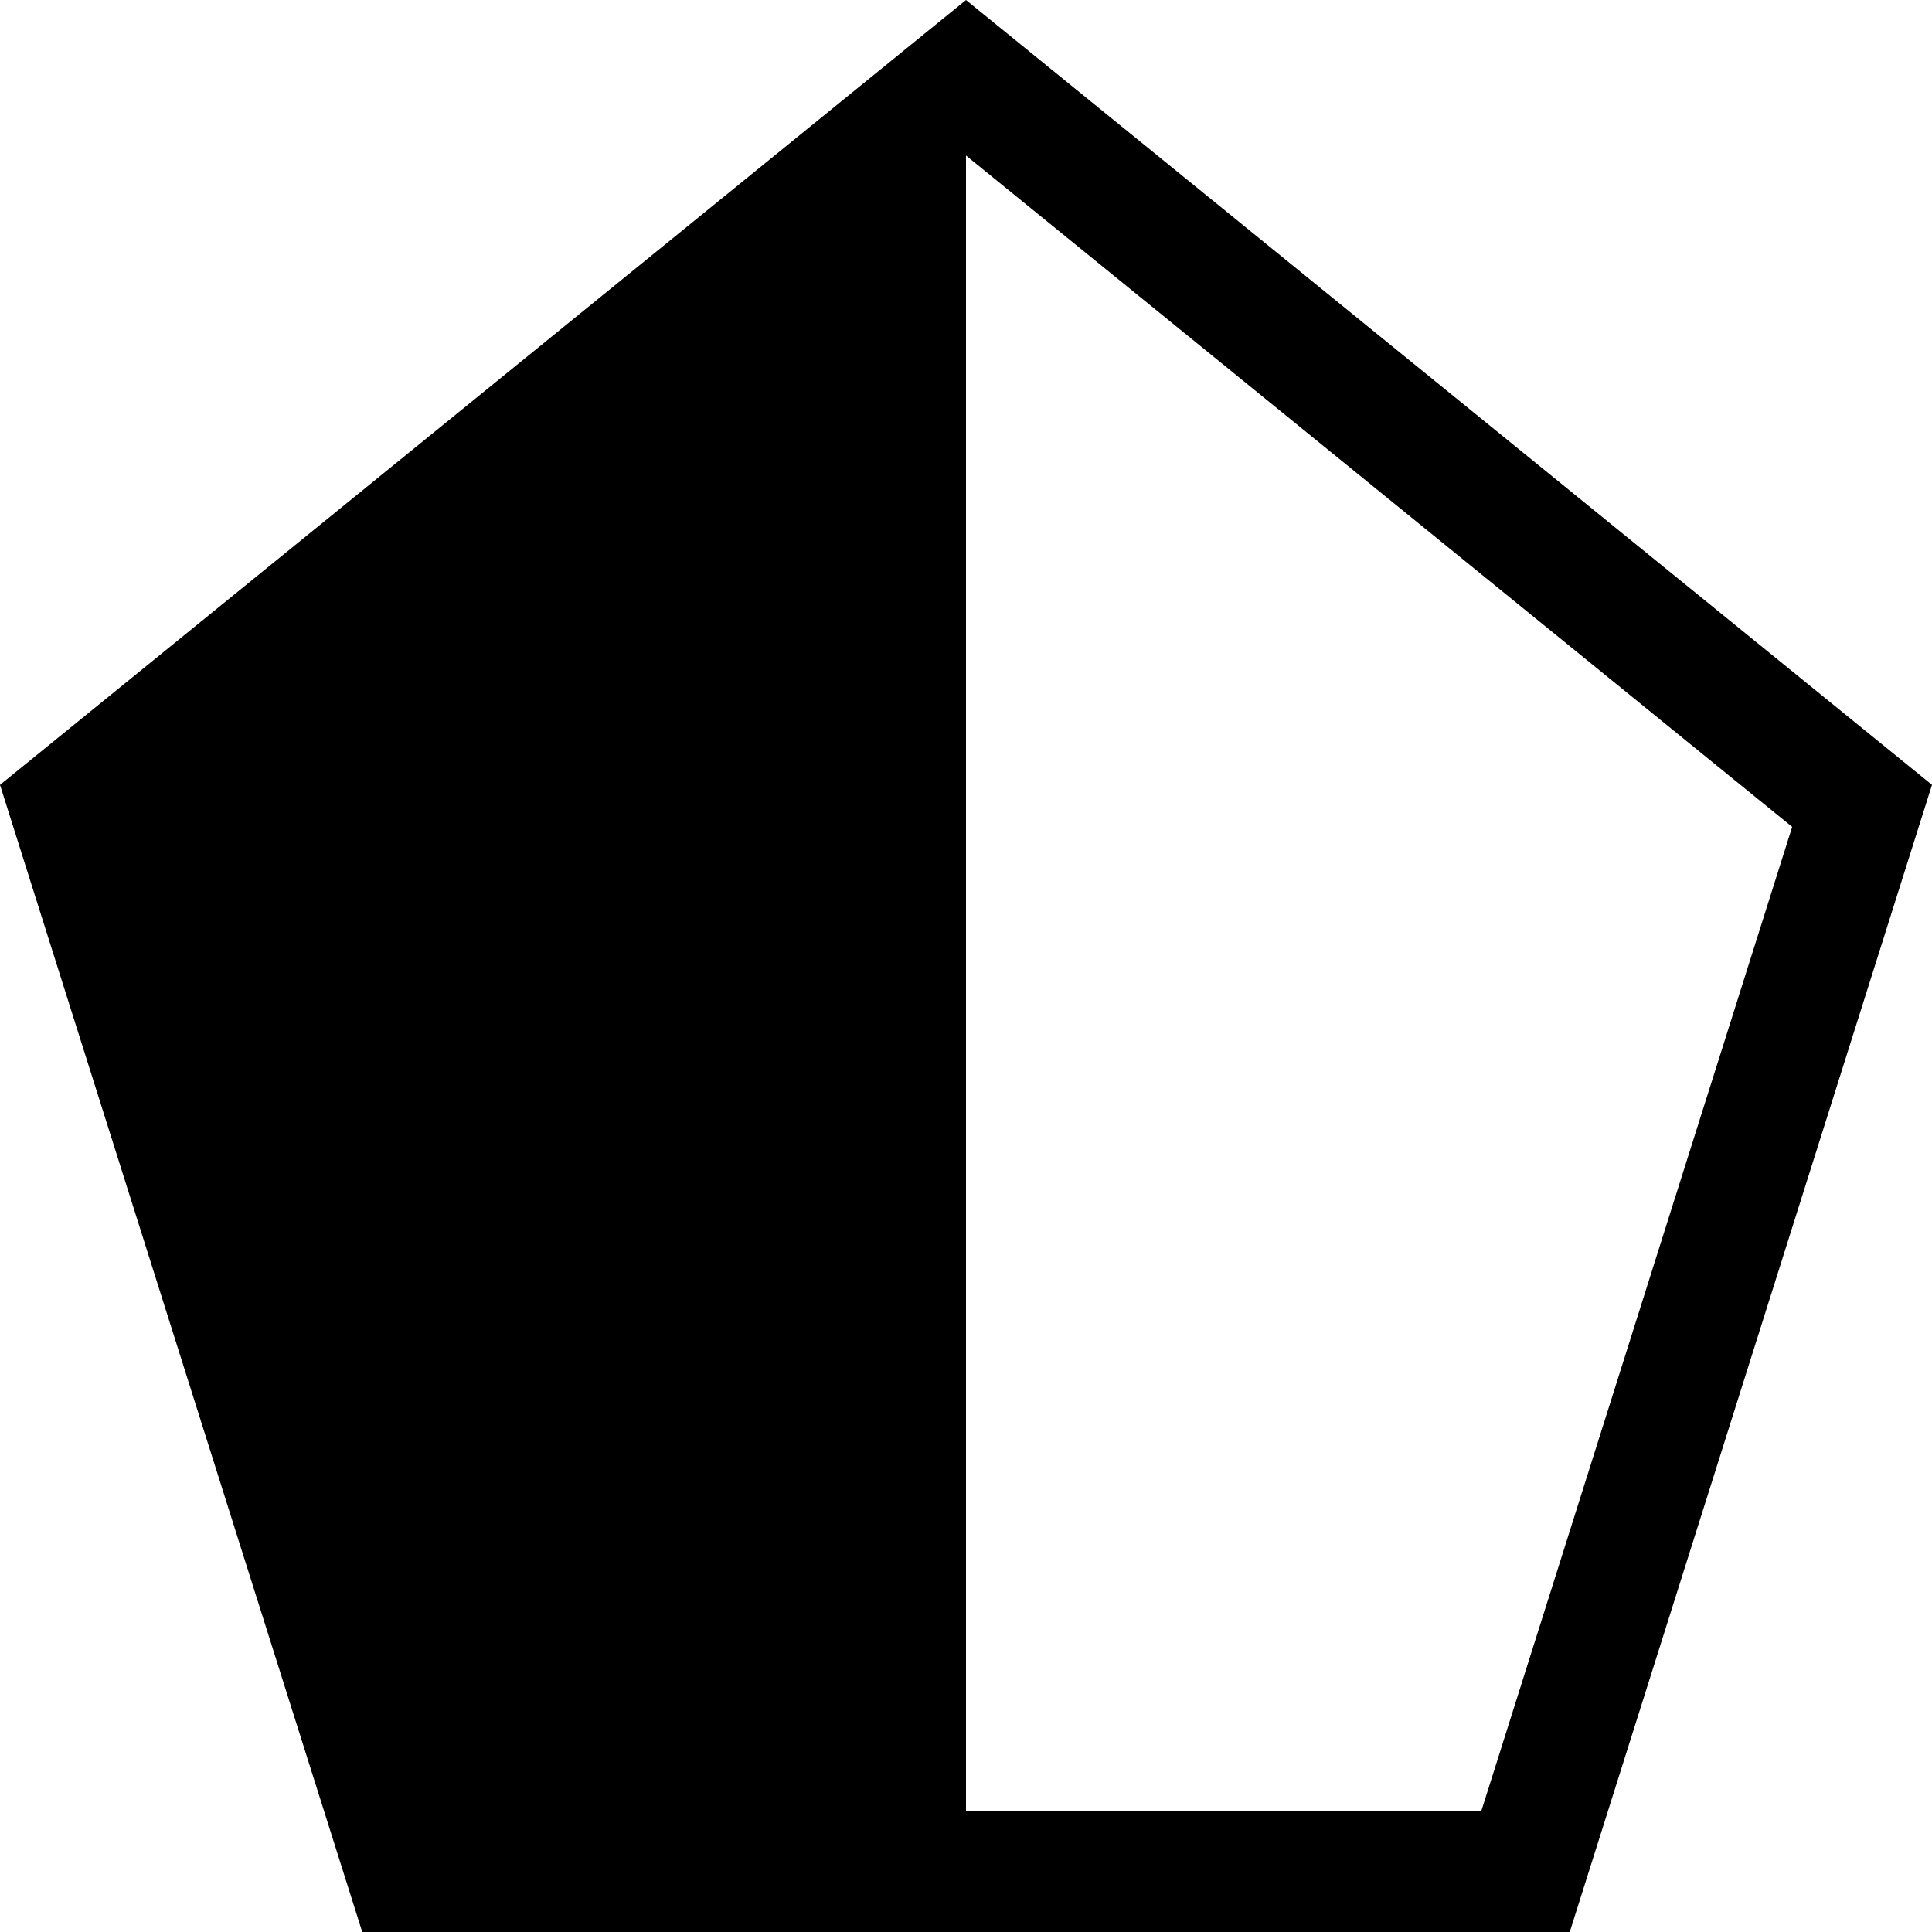
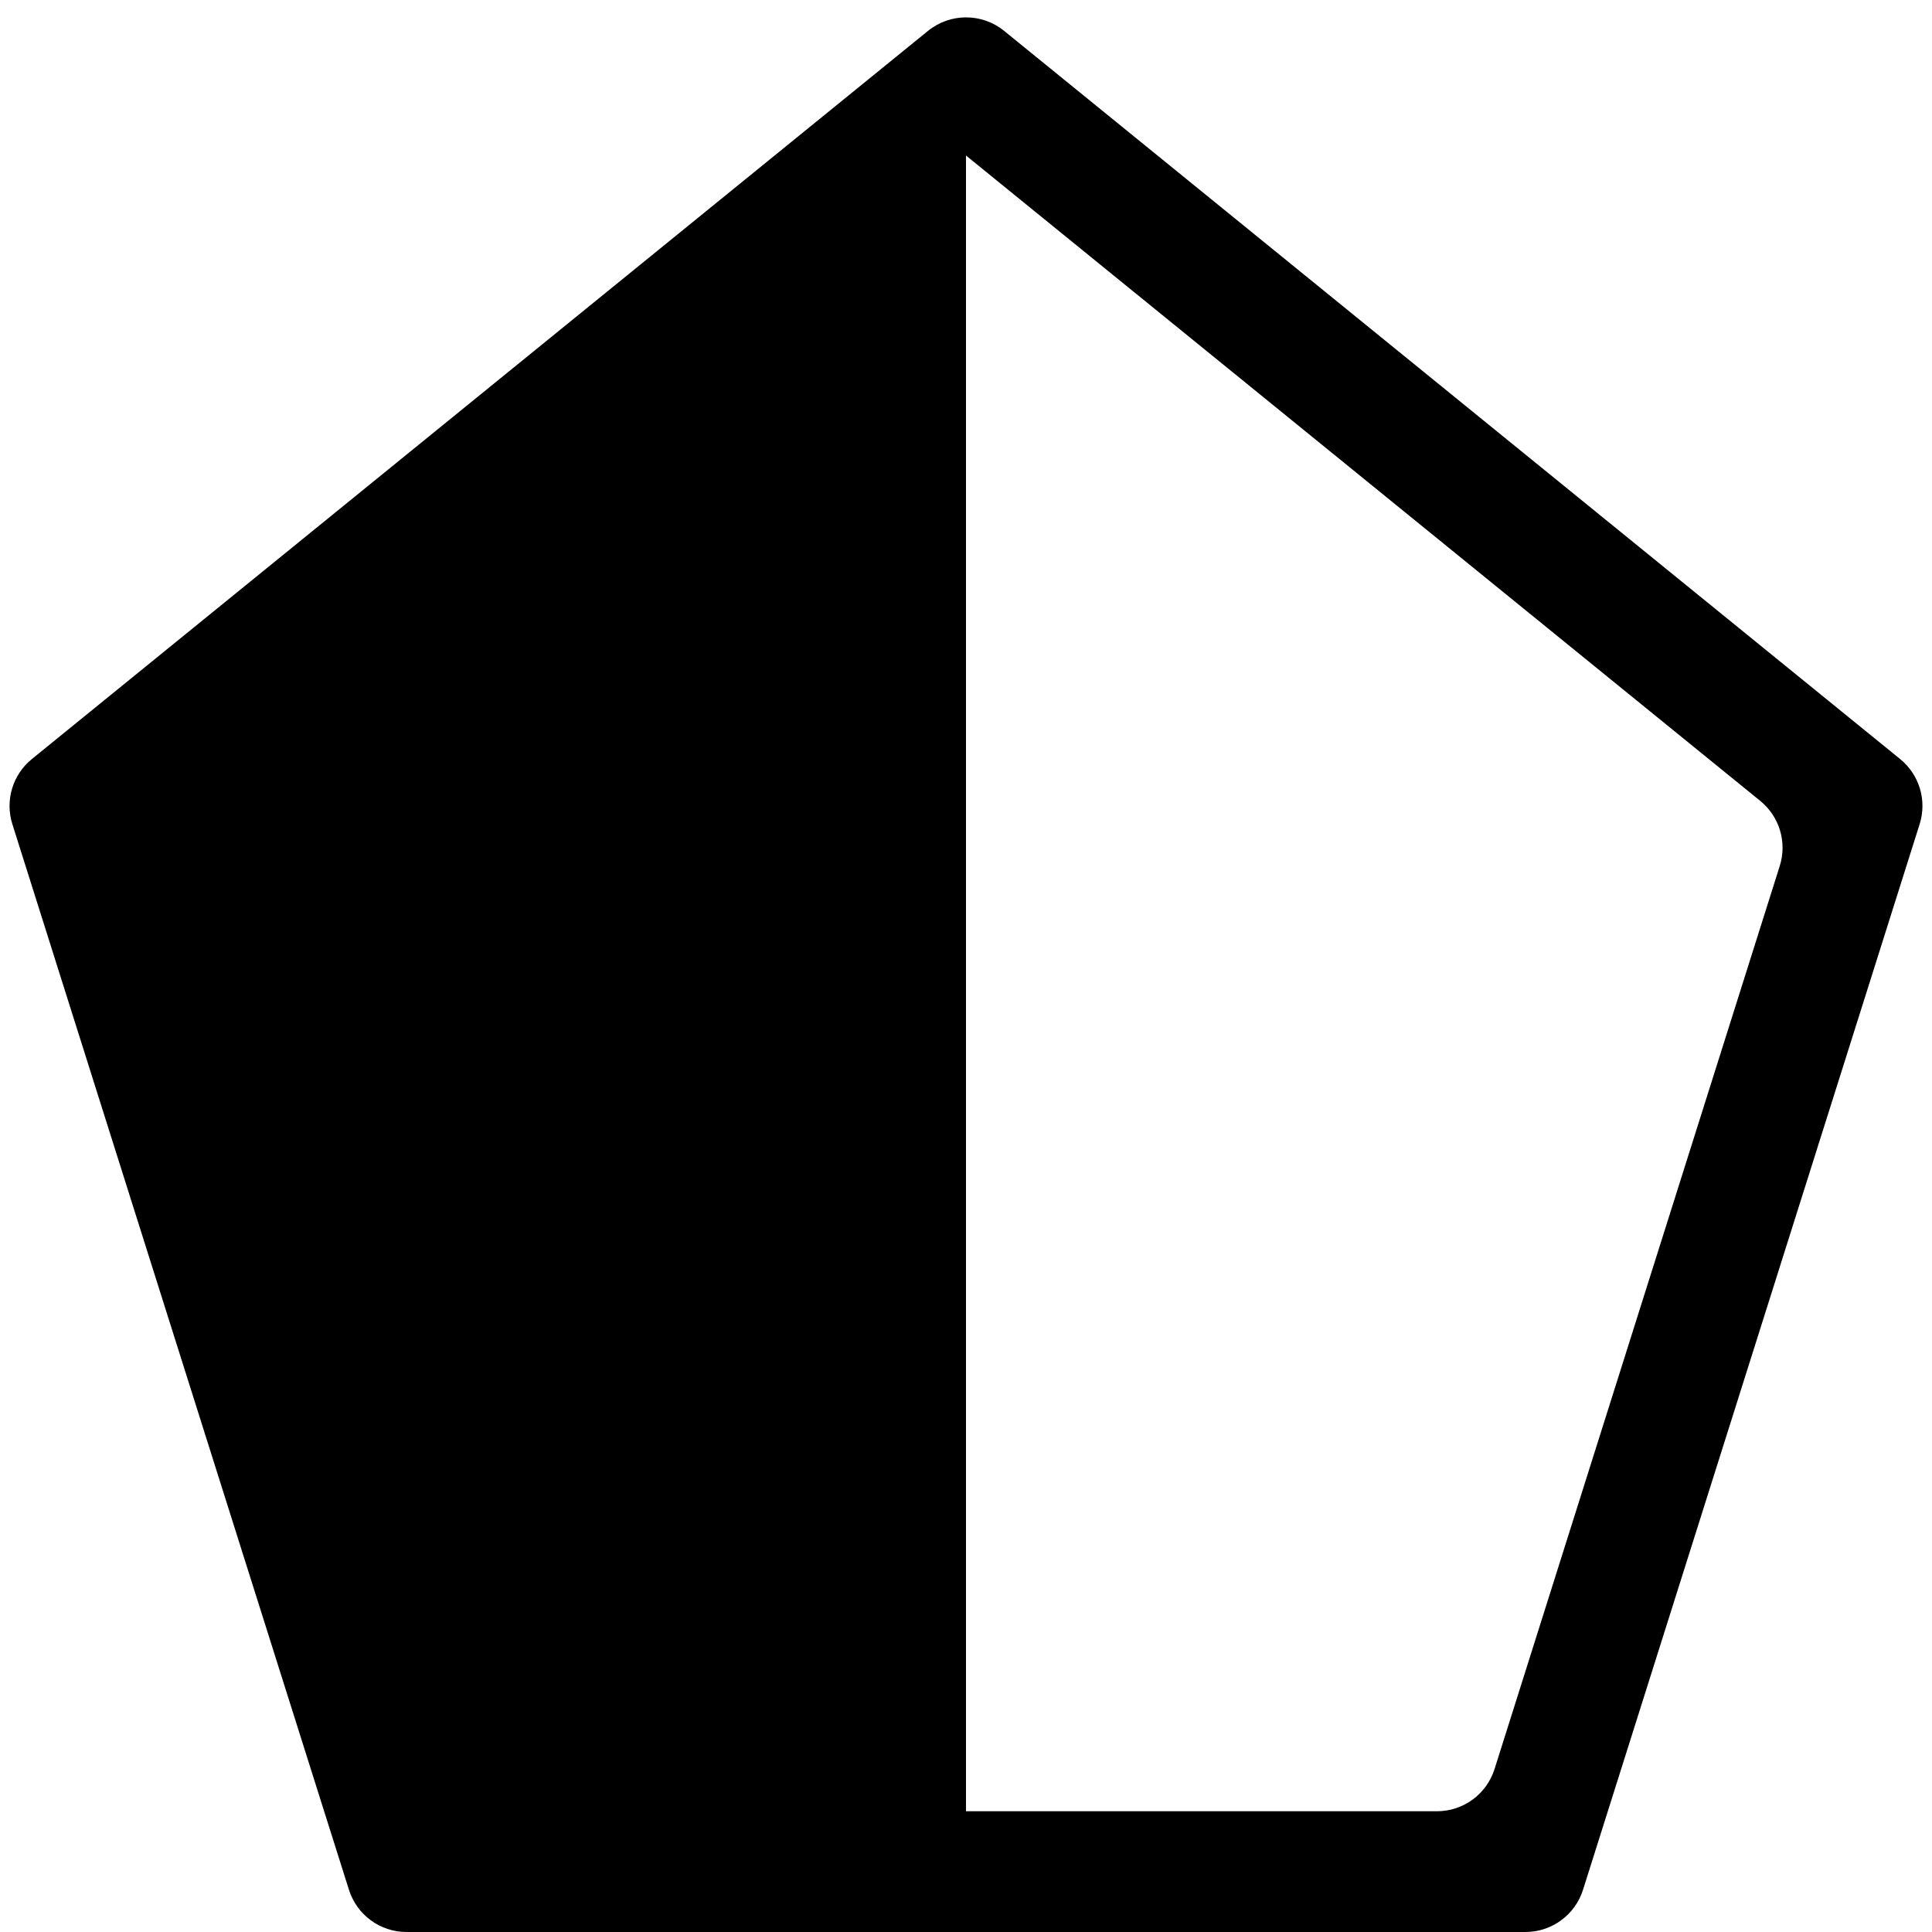
<svg xmlns="http://www.w3.org/2000/svg" width="16" height="16" fill="currentColor" class="bi bi-pentagon-half" viewBox="0 0 16 16">
-   <path d="m8 1.288 6.842 5.56L12.267 15H8V1.288zM16 6.5 8 0 0 6.5 3 16h10l3-9.5z" />
+   <path d="m8 1.288 6.578 5.345a.5.5 0 0 1 .161.539l-2.362 7.479a.5.5 0 0 1-.476.349H8V1.288Zm7.898 5.536a.5.5 0 0 0-.162-.538L8.316.256a.5.5 0 0 0-.631 0L.264 6.286a.5.5 0 0 0-.162.538l2.788 8.827a.5.5 0 0 0 .476.349h9.268a.5.5 0 0 0 .476-.35l2.788-8.826Z" />
</svg>
